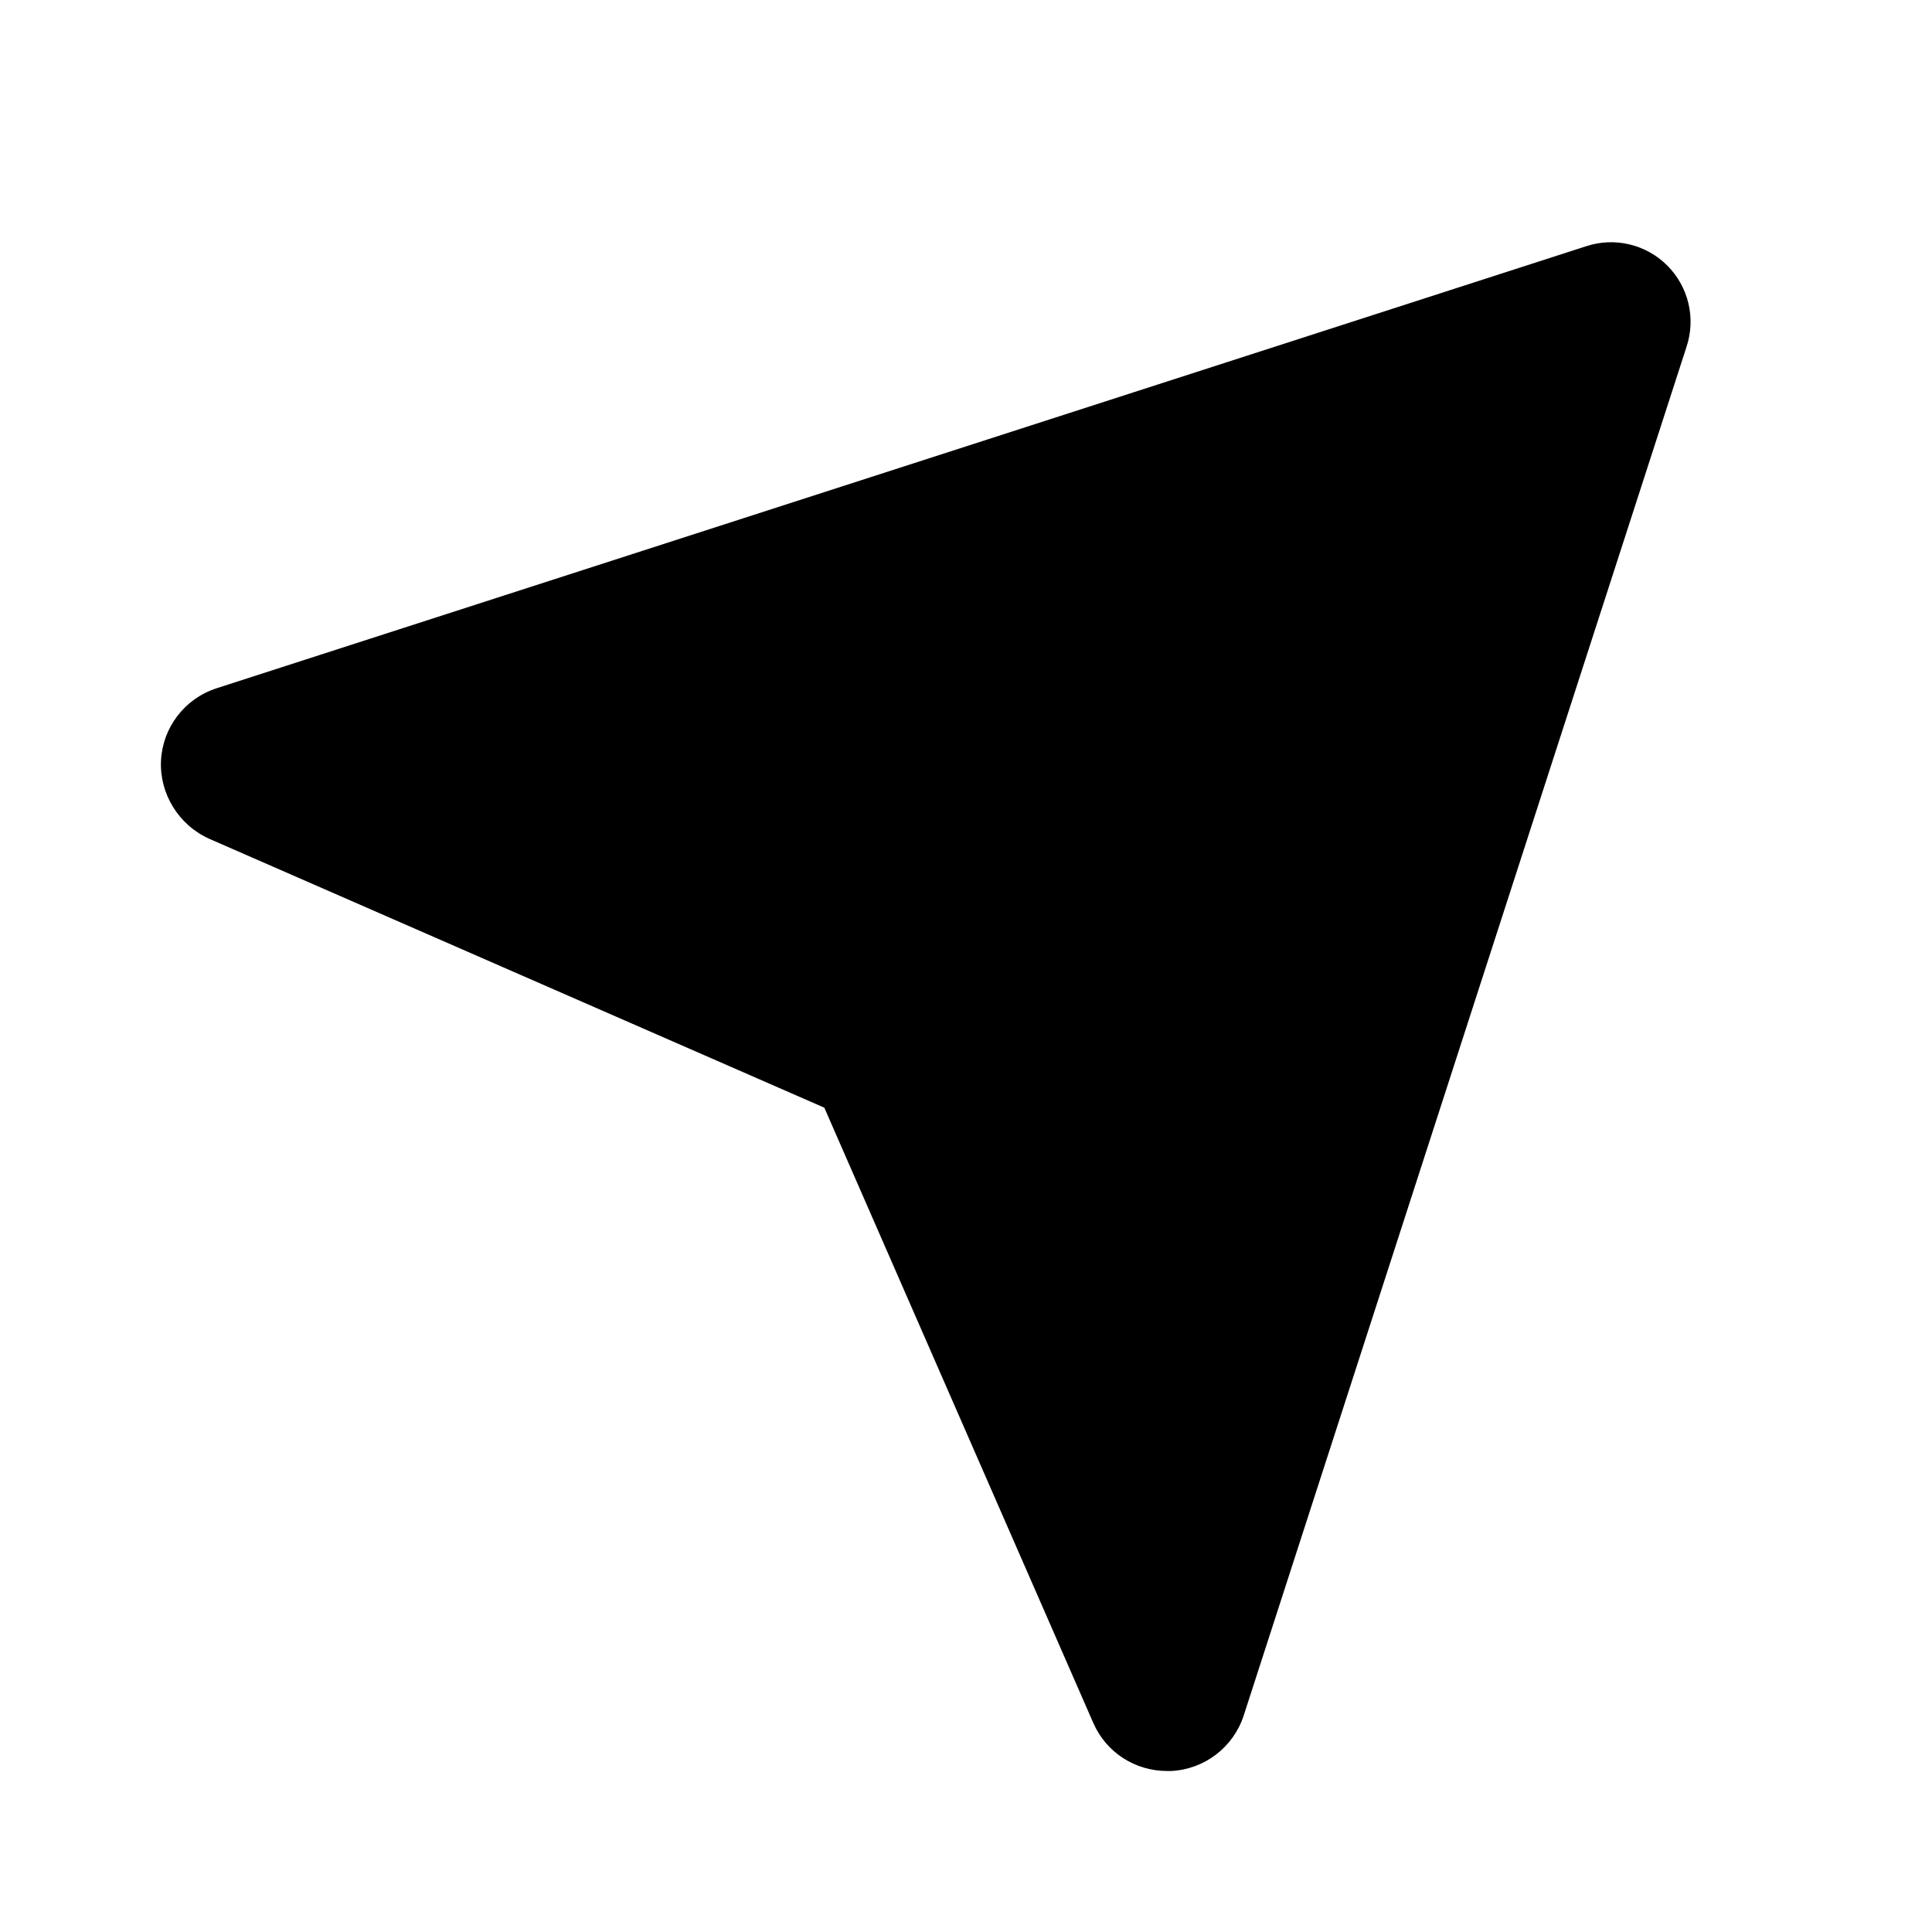
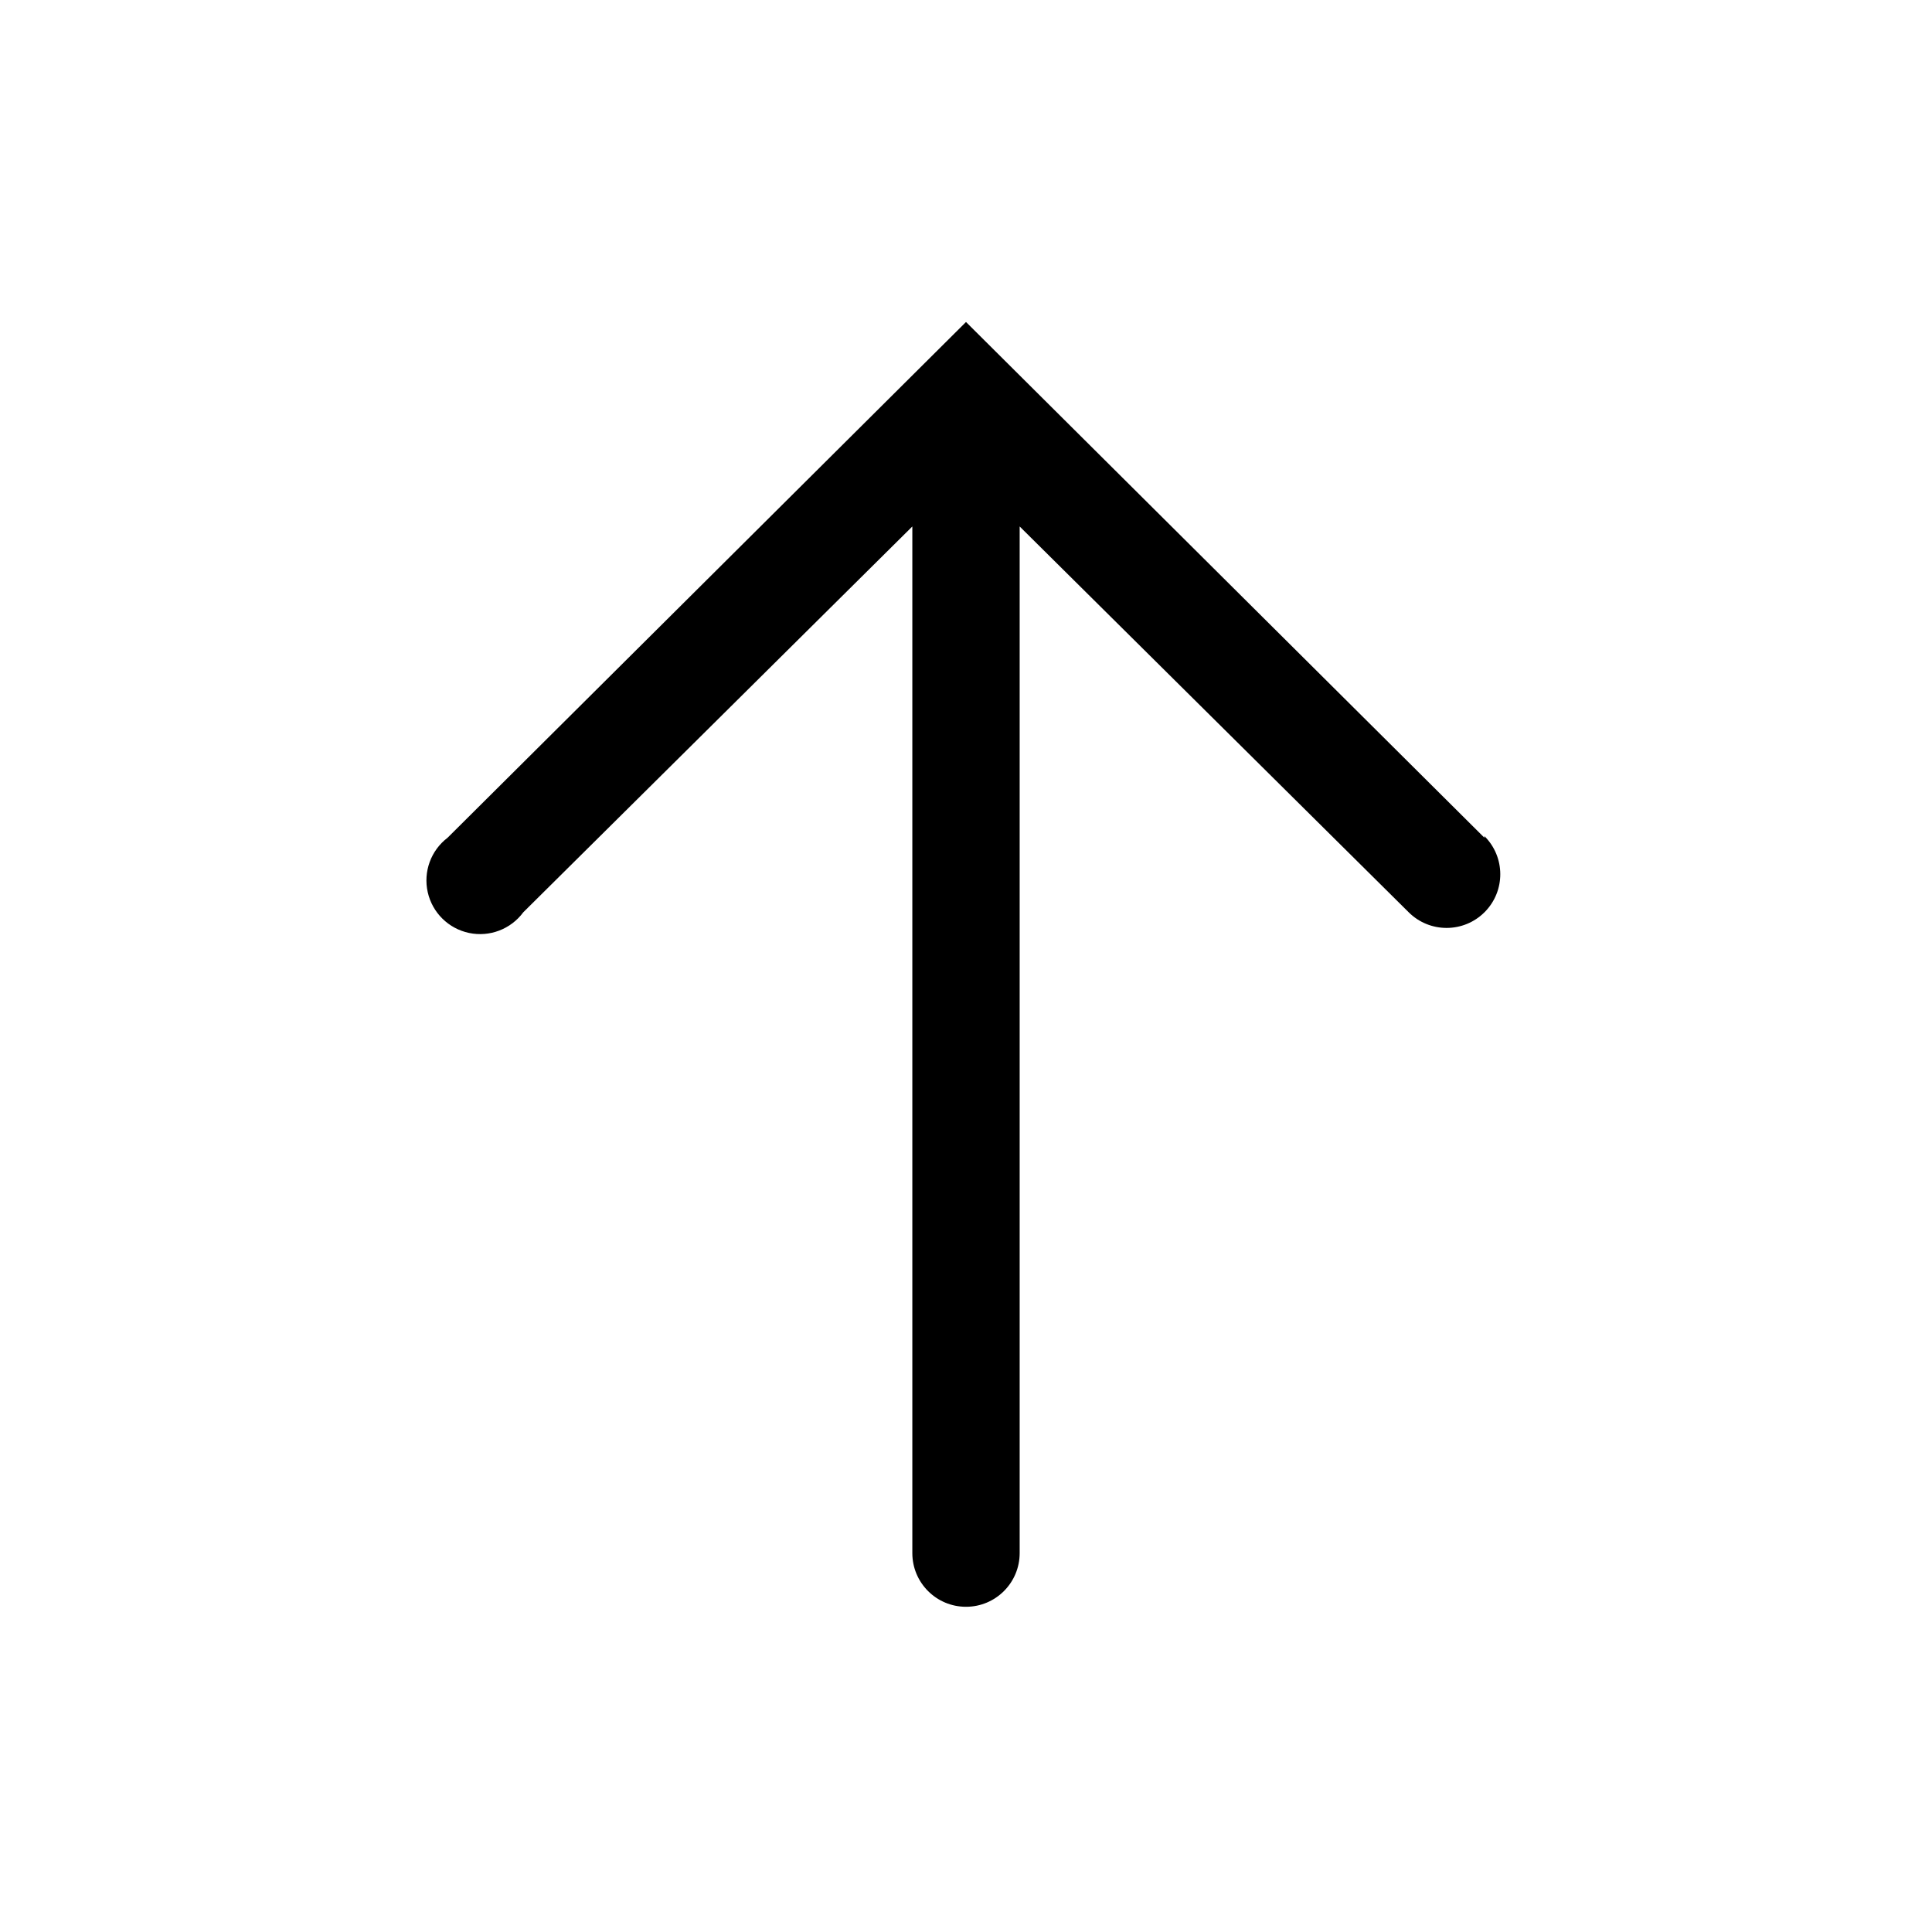
- <svg xmlns="http://www.w3.org/2000/svg" viewBox="0 0 24 24">
-   <path fill="currentColor" d="m2.6 10.42l7.64 3.34l3.34 7.64c.16.37.52.6.92.6h.05a1 1 0 0 0 .9-.69l5.5-17a.988.988 0 0 0-1.25-1.25L2.69 8.55c-.4.13-.67.49-.69.9s.22.8.6.97" />
+ <svg xmlns="http://www.w3.org/2000/svg" viewBox="0 0 36 36">
+   <path fill="currentColor" d="M27.66 15.61L18 6l-9.66 9.61A1 1 0 1 0 9.75 17L17 9.81v19.13a1 1 0 1 0 2 0V9.81L26.25 17a1 1 0 0 0 1.41-1.42Z" class="clr-i-outline clr-i-outline-path-1" />
+   <path fill="none" d="M0 0h36v36H0z" />
</svg>
